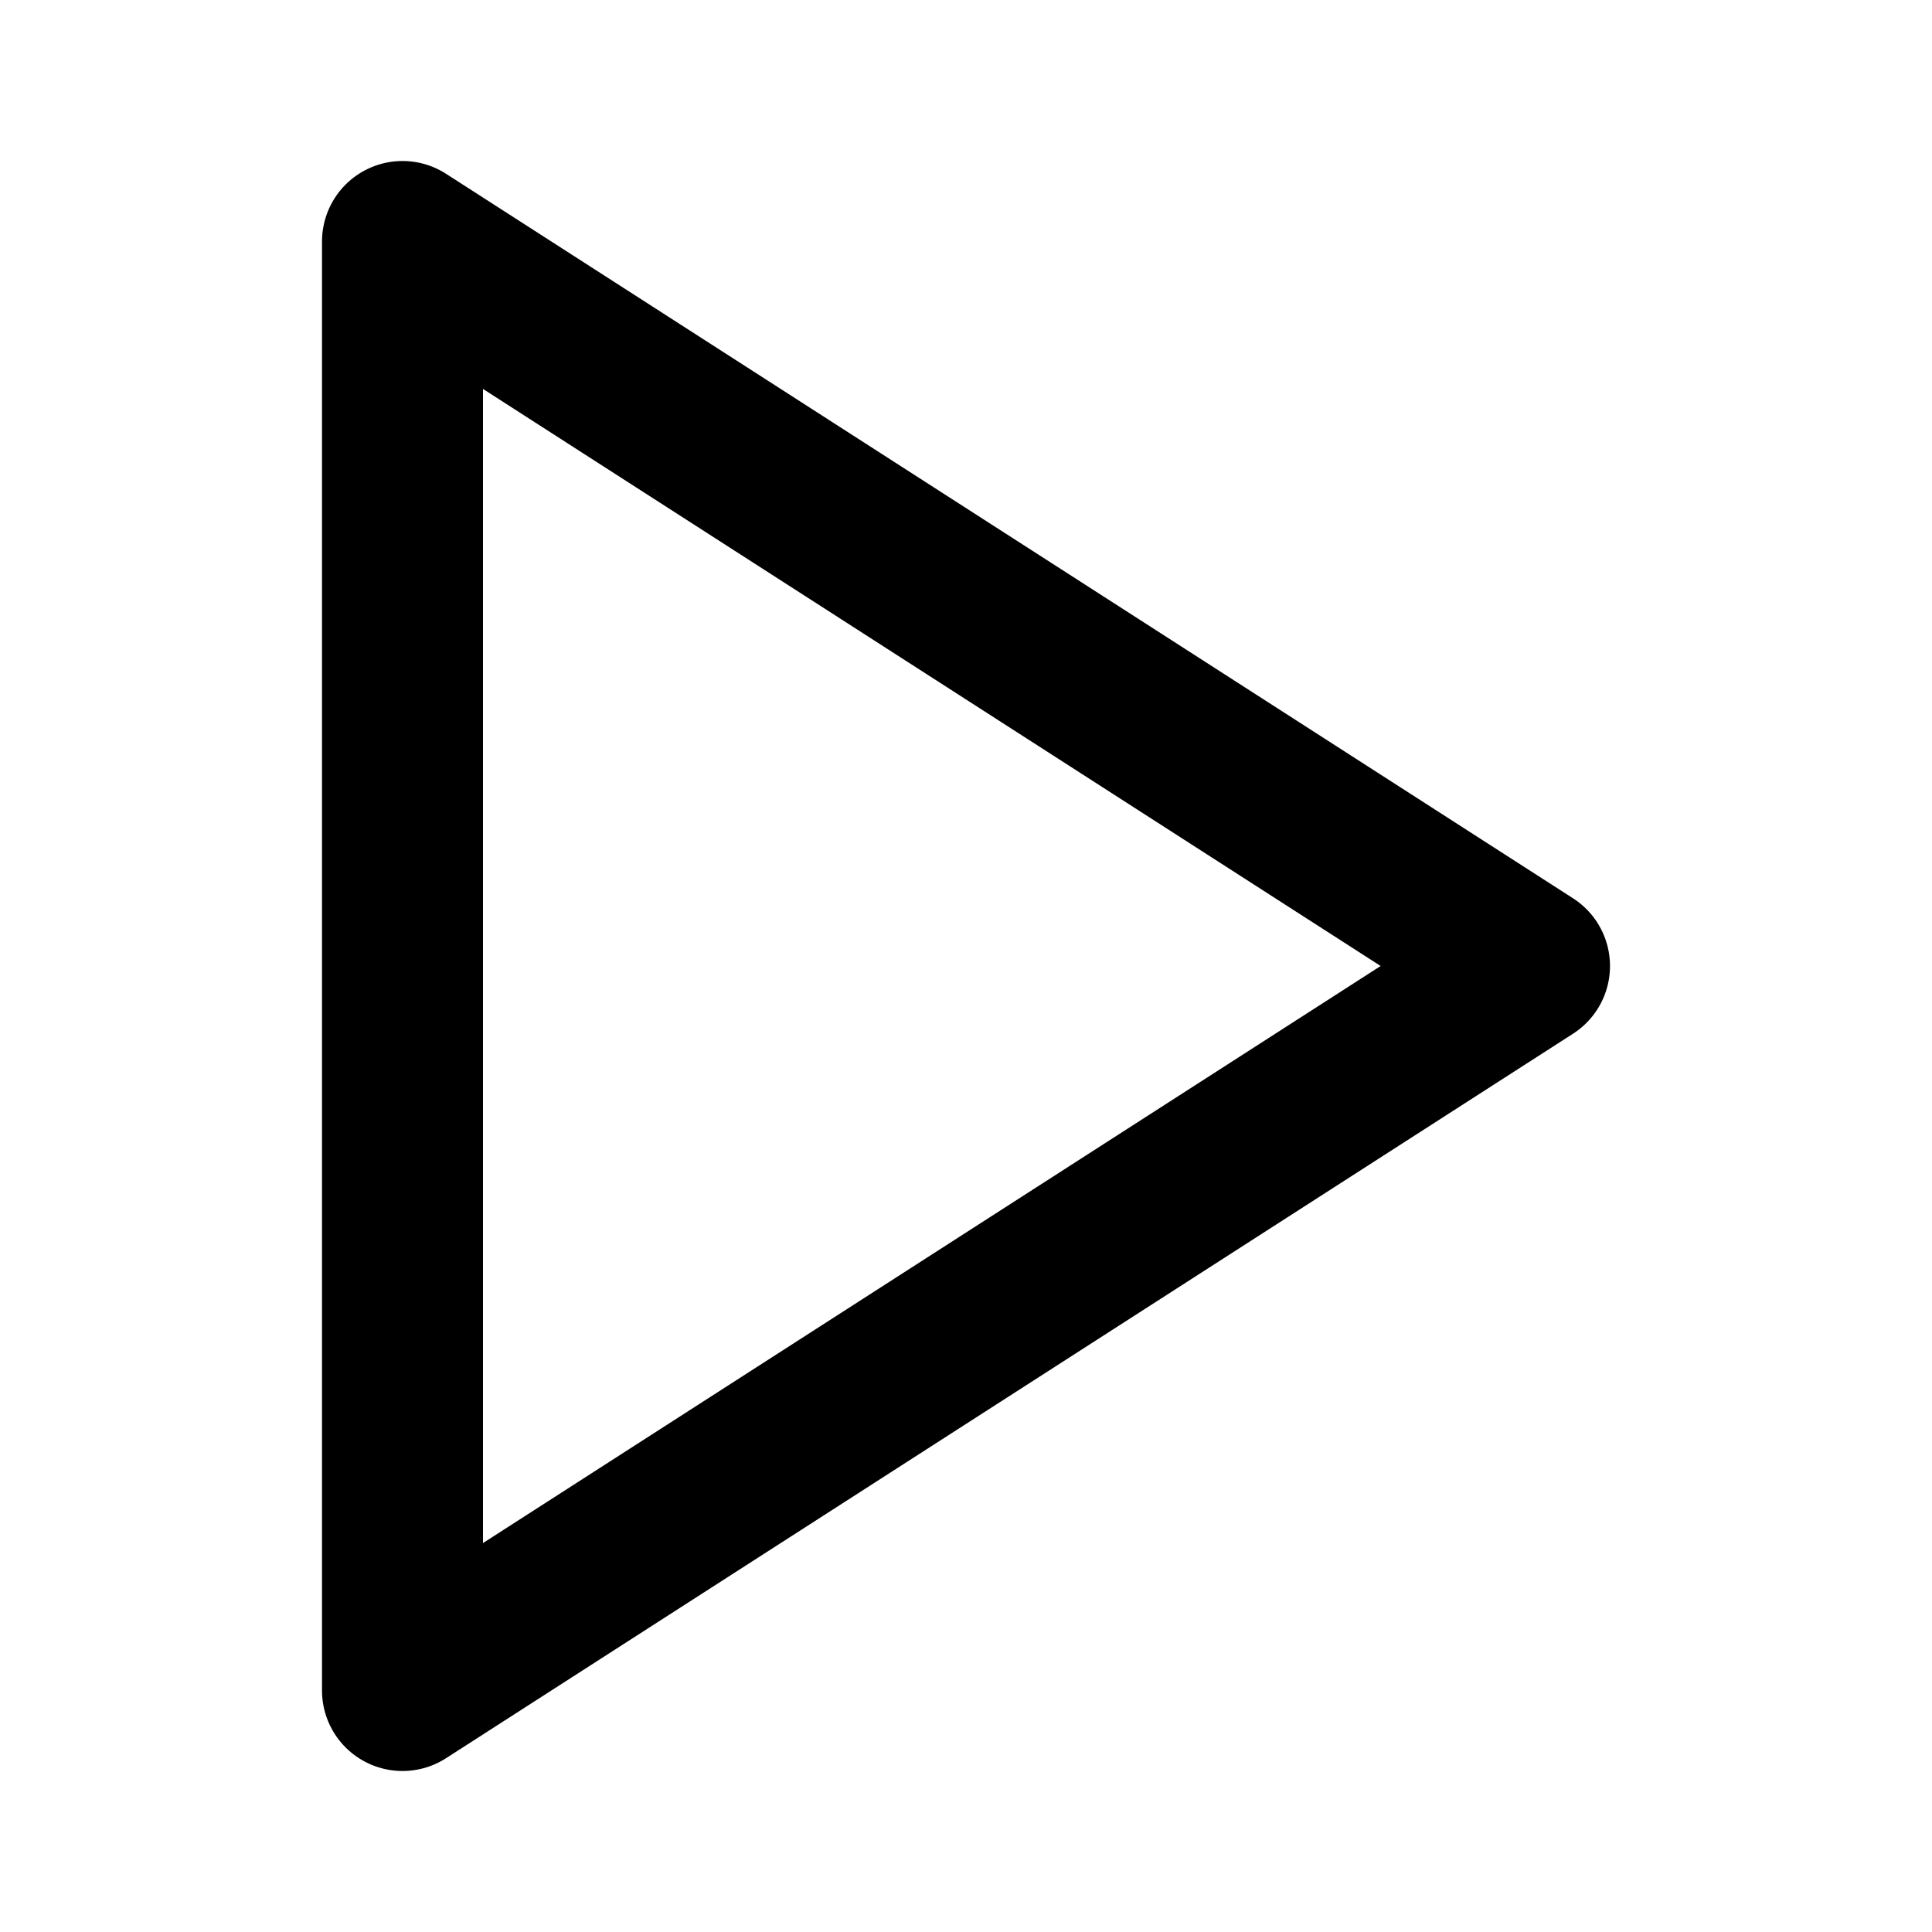
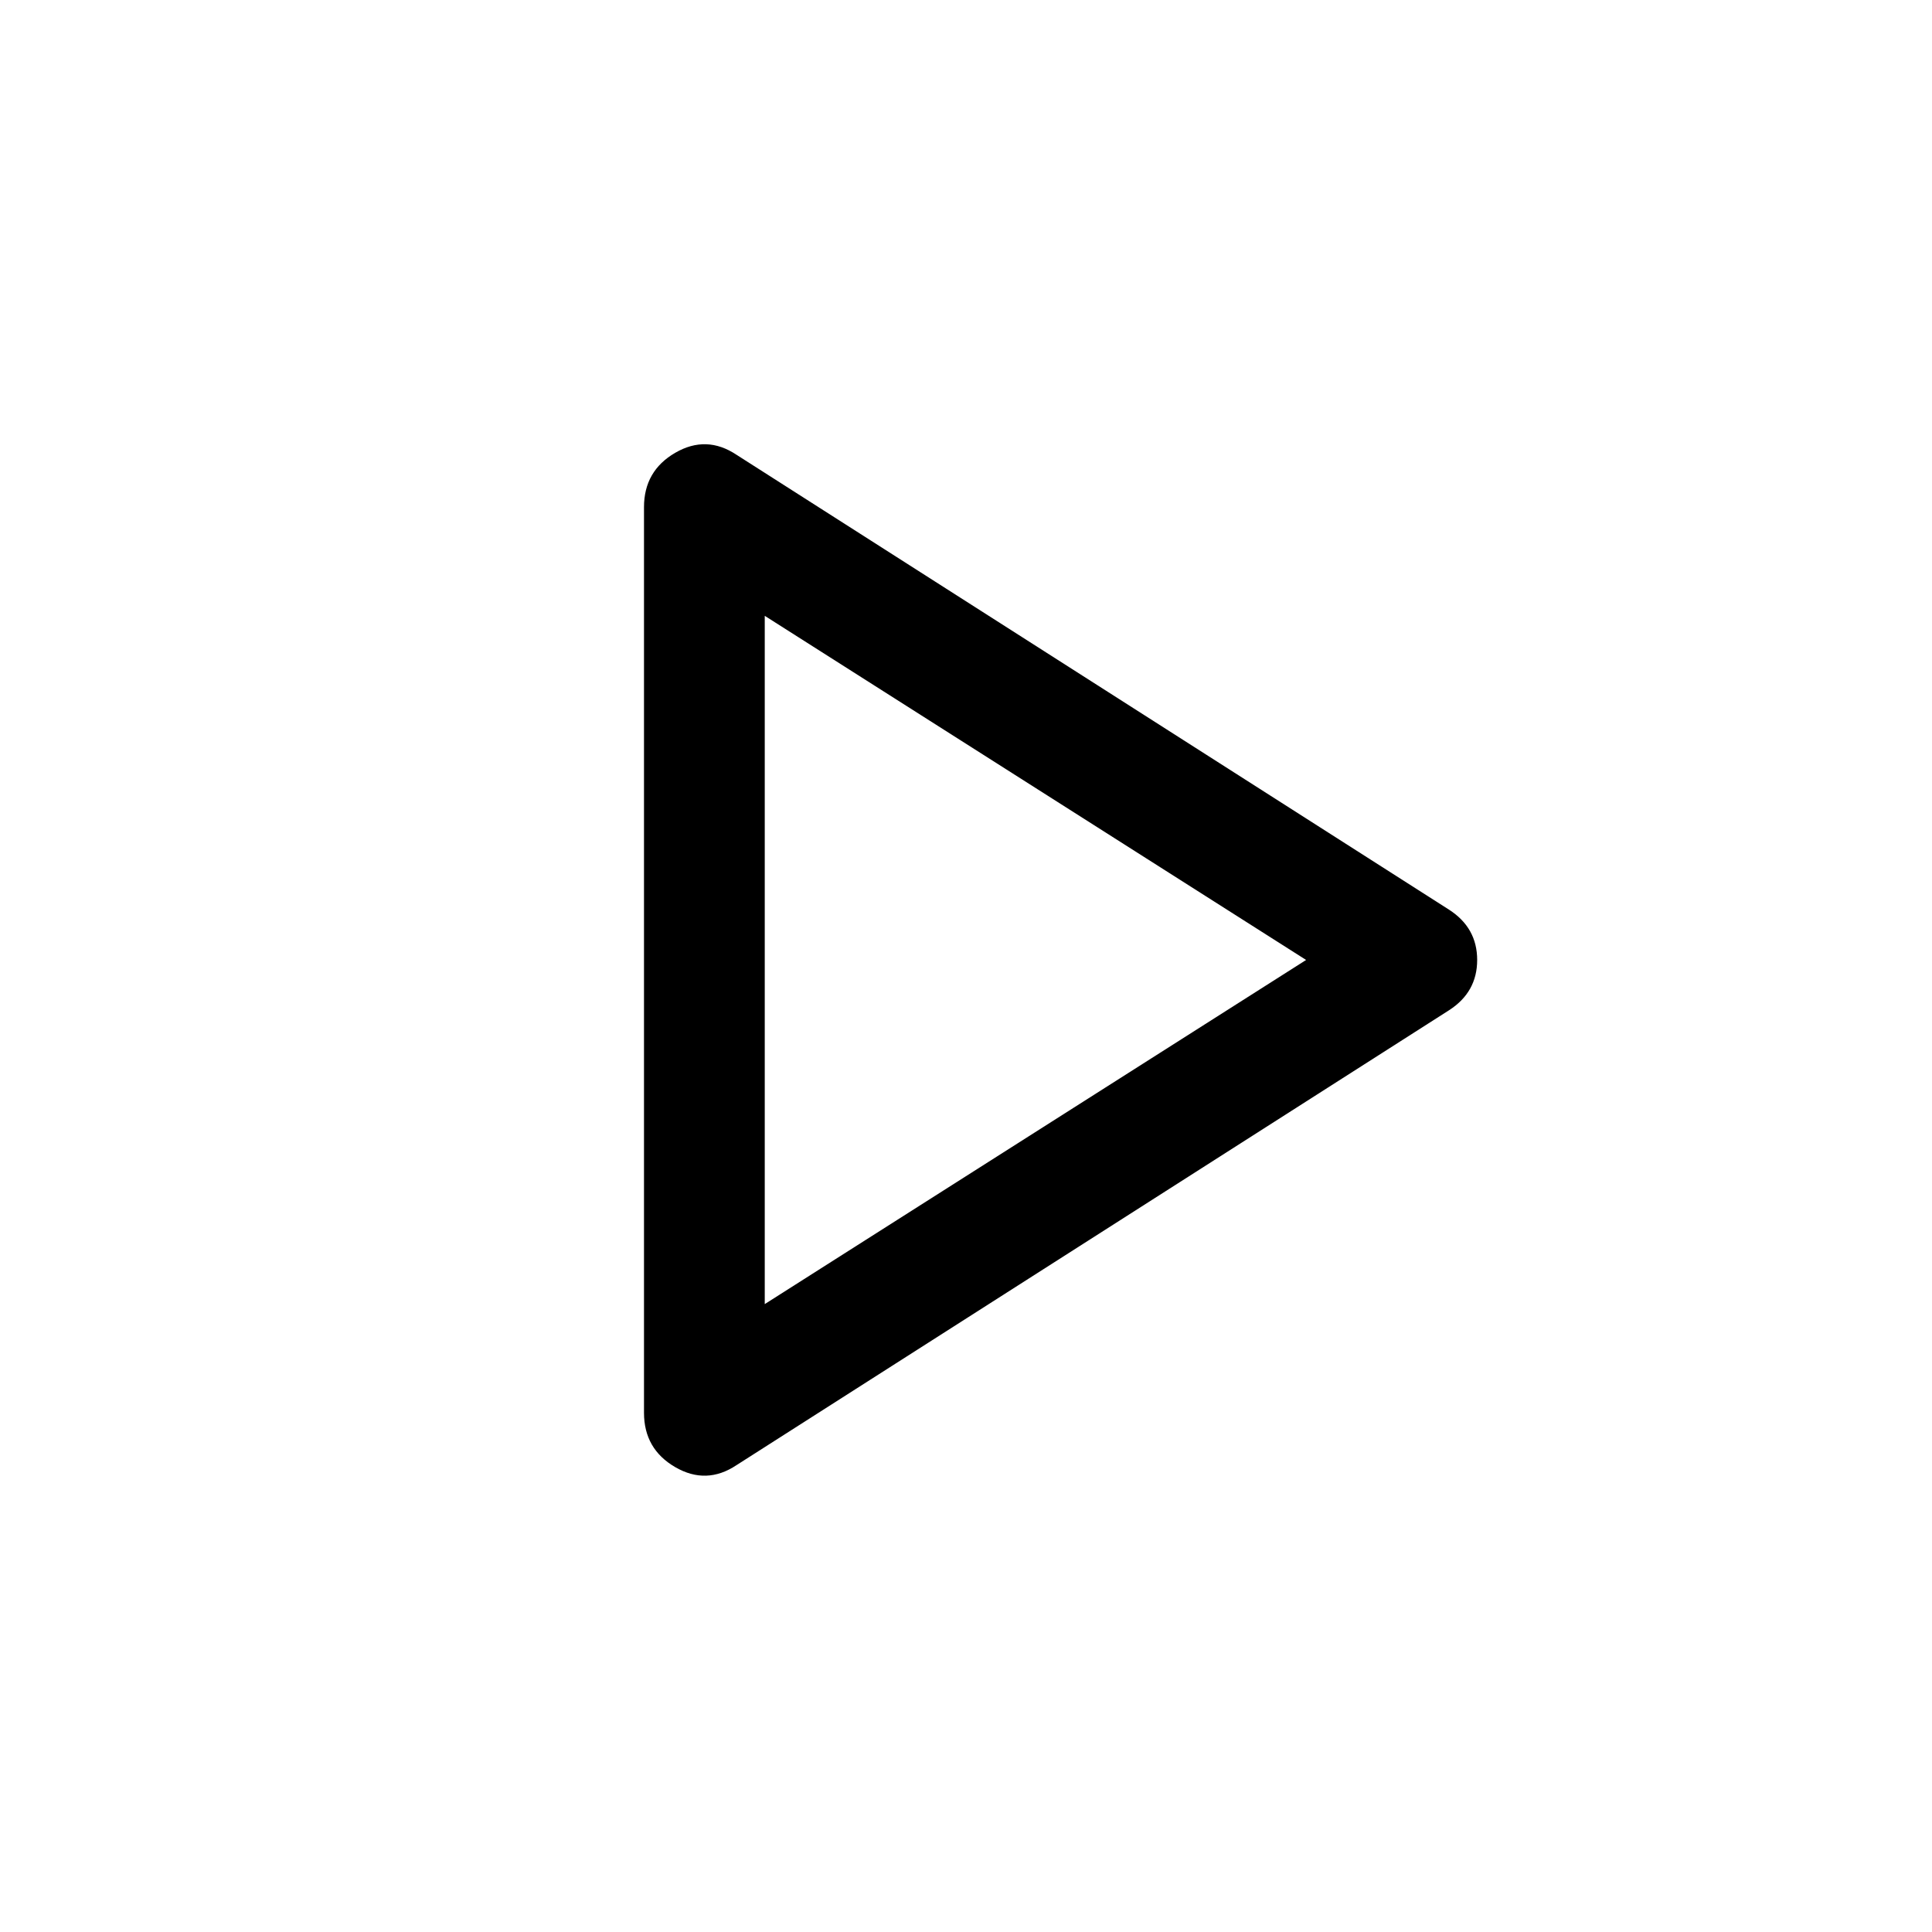
- <svg xmlns="http://www.w3.org/2000/svg" width="24" height="24" viewBox="0 0 24 24" fill="none">
-   <path d="M5 3L19 12L5 21V3Z" stroke="black" stroke-width="2" stroke-linecap="round" stroke-linejoin="round" />
+ <svg xmlns="http://www.w3.org/2000/svg" height="48" width="48">
+   <path d="M18.3 36.4q-.75.5-1.525.05Q16 36 16 35.1V12.6q0-.9.775-1.35.775-.45 1.525.05L36 22.6q.7.45.7 1.25T36 25.1Zm.7-12.55Zm0 8.55 13.45-8.55L19 15.3Z" />
</svg>
